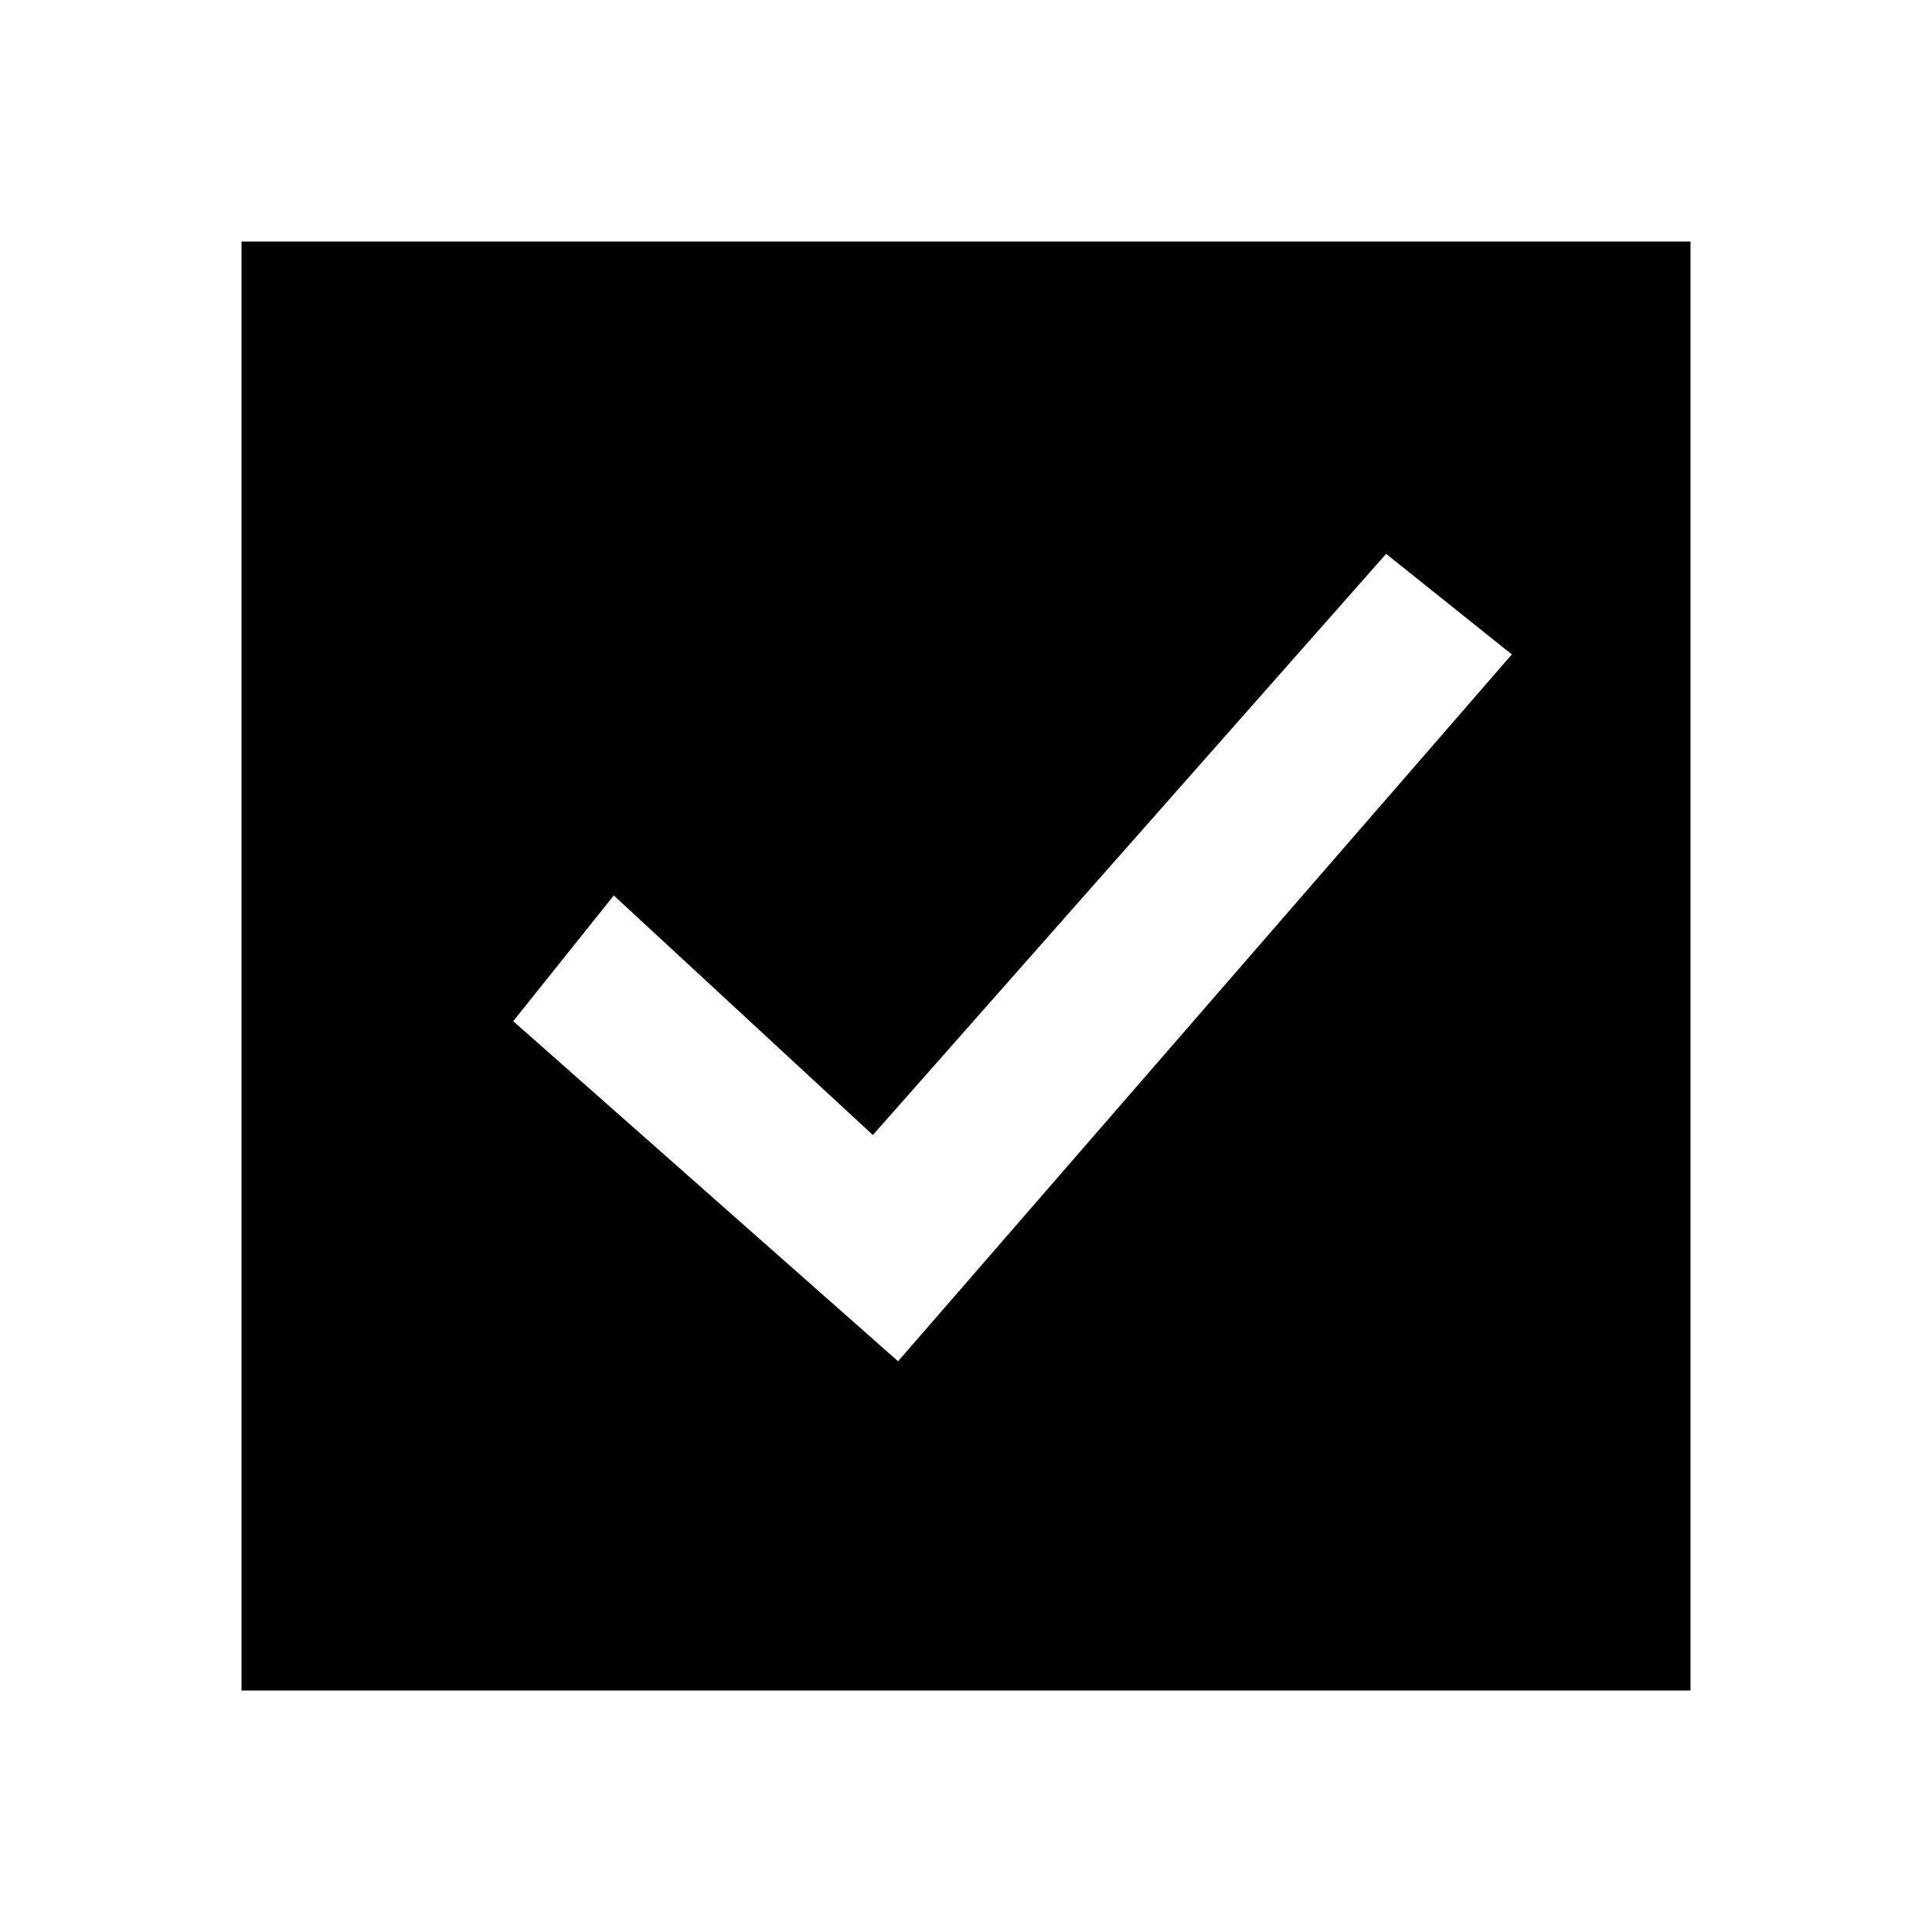
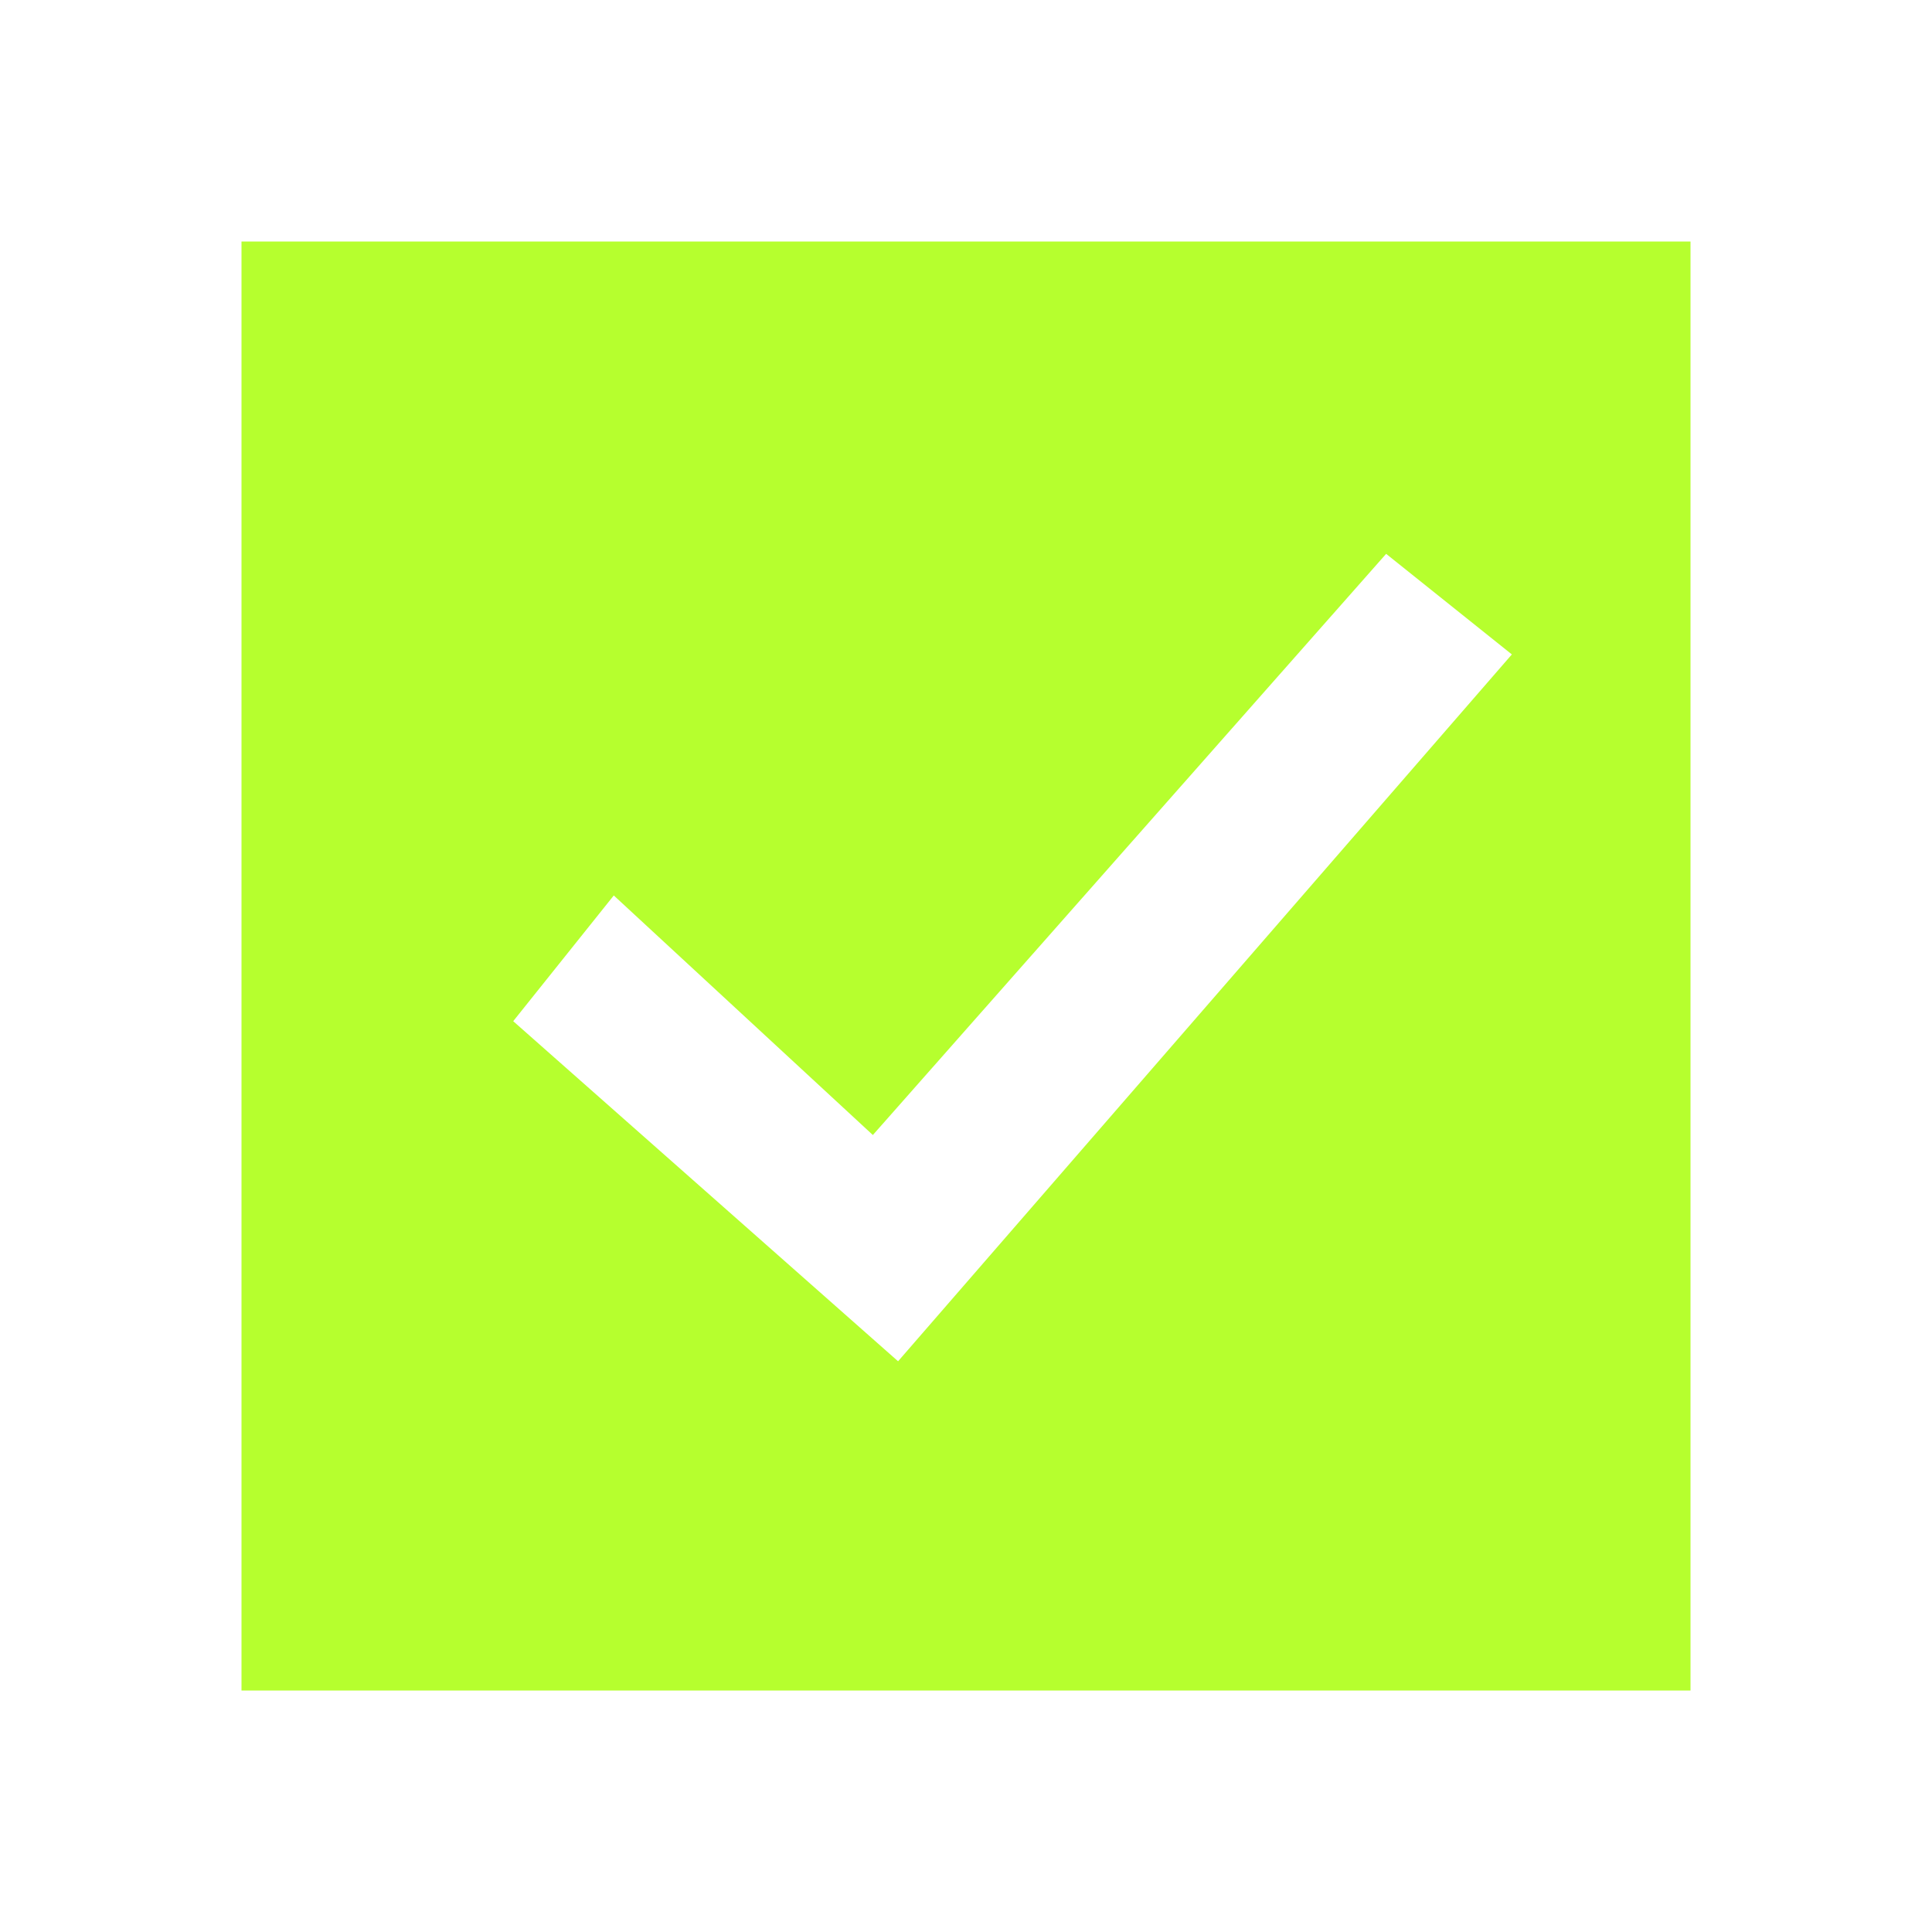
<svg xmlns="http://www.w3.org/2000/svg" width="800px" height="800px" viewBox="0 0 512 512" version="1.1">
  <g id="Page-1" stroke="none" stroke-width="1" fill="none" fill-rule="evenodd">
-     <g id="drop" fill="#000000" transform="translate(64, 64)">
+     <g id="drop" fill="#B6FF2E" transform="translate(64, 64)">
      <path d="M384,1.42108547e-14 L384,384 L1.42108547e-14,384 L1.42108547e-14,1.42108547e-14 L384,1.42108547e-14 Z M303.341,82.773 L167.317,236.793 L98.66,173.308 L72.007,206.625 L173.998,296.752 L336.659,109.427 L303.341,82.773 Z" id="Combined-Shape">

</path>
    </g>
  </g>
</svg>
